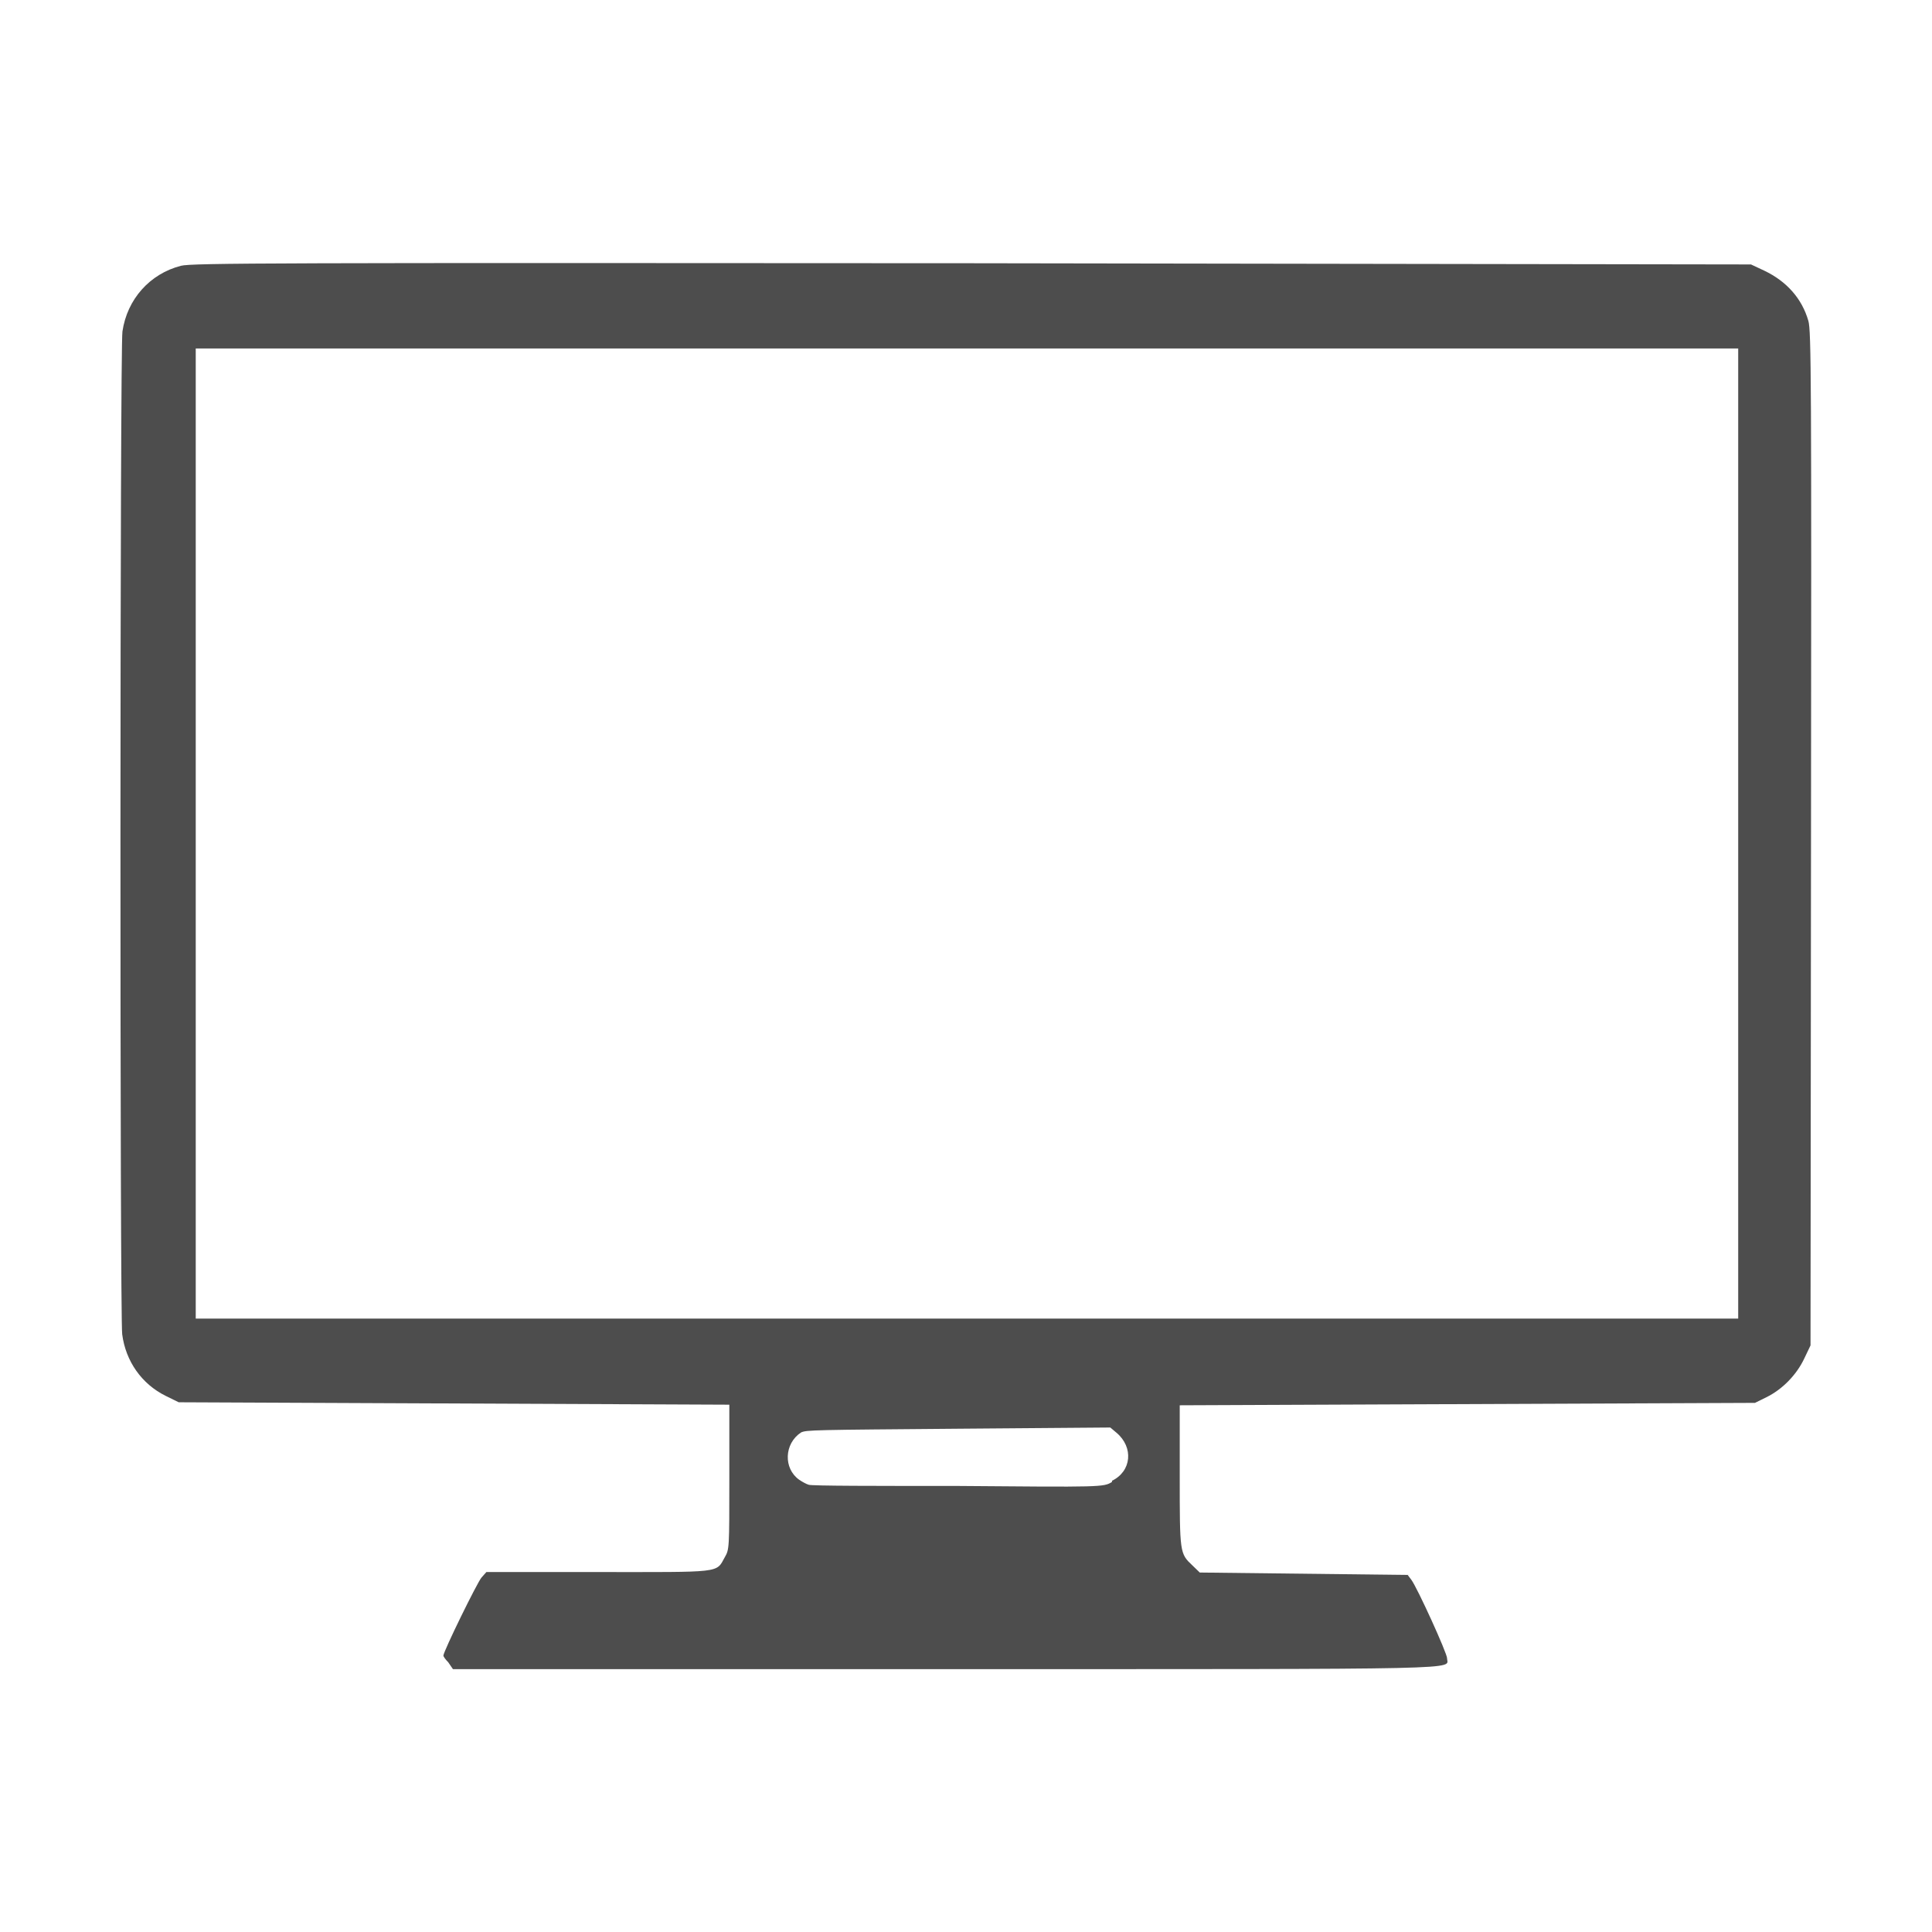
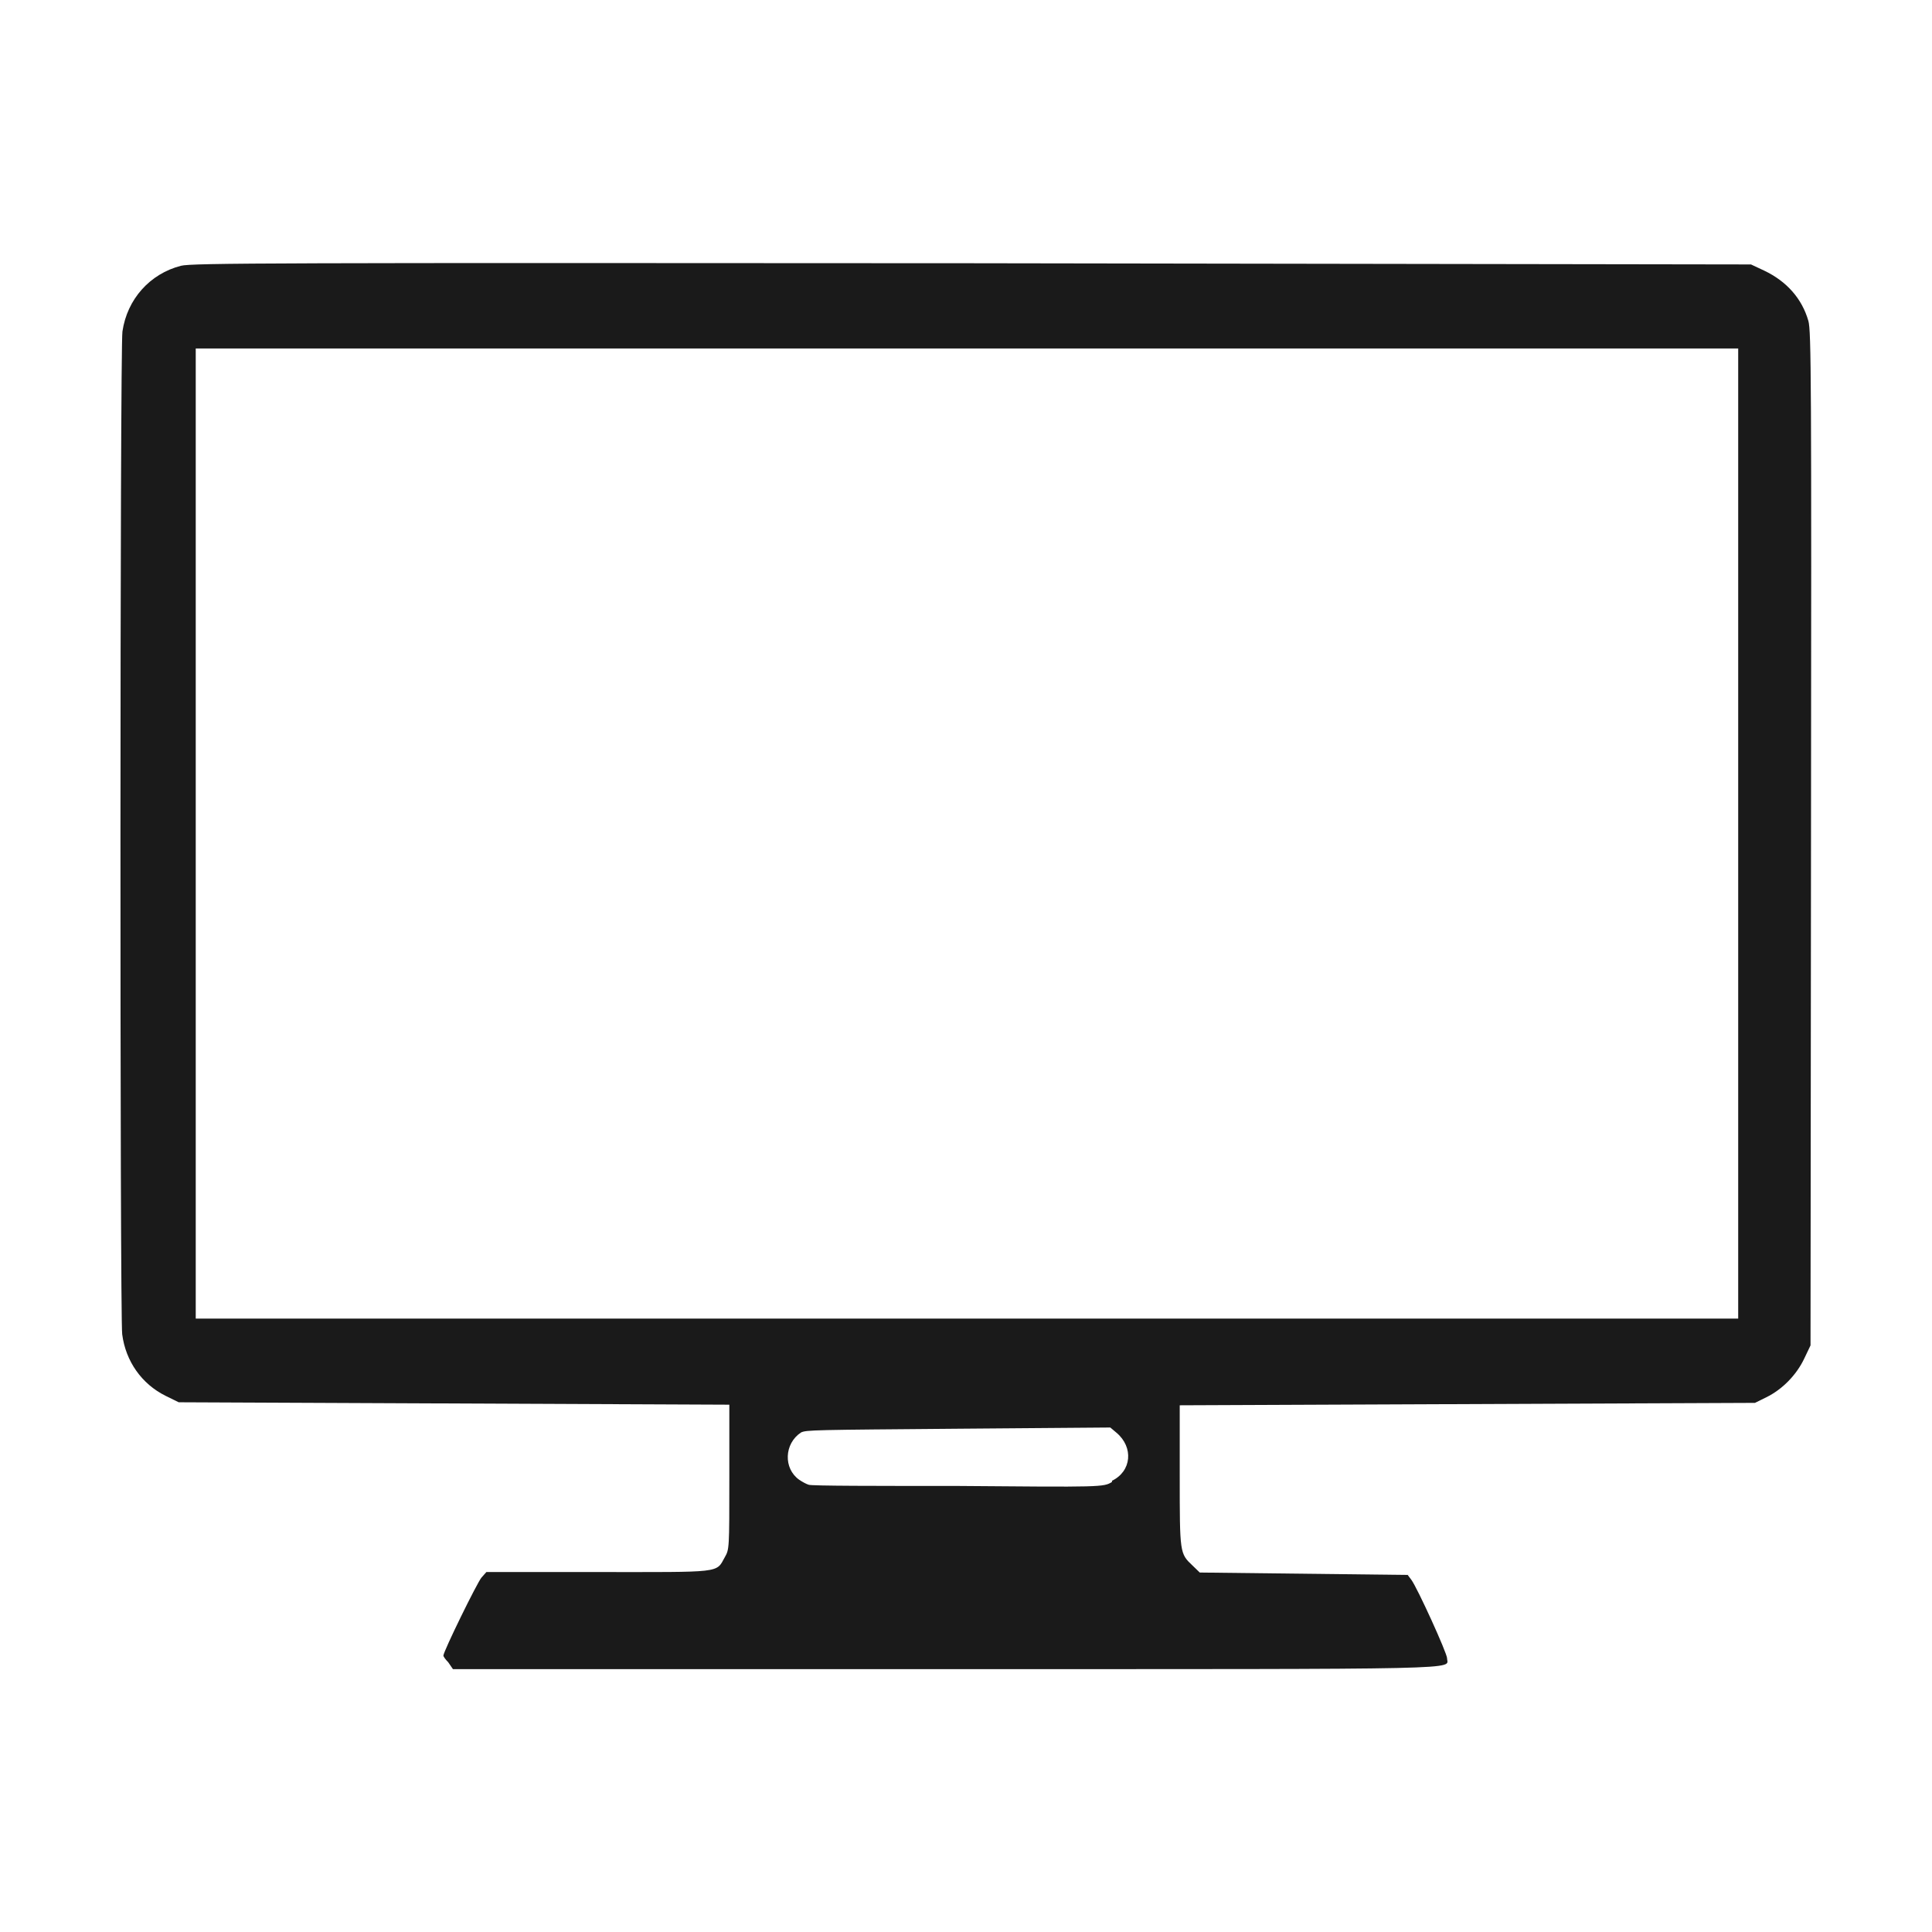
- <svg xmlns="http://www.w3.org/2000/svg" height="16" width="16">
-   <path d="m 3.712,1050.126 c -0.022,-0.022 -0.04,-0.047 -0.04,-0.055 0,-0.034 0.28,-0.606 0.316,-0.647 l 0.04,-0.045 0.922,0 c 1.034,0 0.979,0.01 1.052,-0.122 0.038,-0.067 0.038,-0.068 0.038,-0.665 l 0,-0.599 -2.28,-0.01 -2.28,-0.01 -0.108,-0.053 c -0.198,-0.098 -0.331,-0.286 -0.36,-0.51 -0.02,-0.156 -0.019,-8.165 0.002,-8.305 0.039,-0.267 0.227,-0.478 0.485,-0.544 0.088,-0.023 0.78,-0.025 6.55,-0.021 l 6.452,0.01 0.109,0.051 c 0.187,0.089 0.313,0.232 0.366,0.416 0.024,0.082 0.026,0.493 0.022,4.288 l -0.004,4.197 -0.053,0.111 c -0.064,0.134 -0.18,0.253 -0.312,0.318 l -0.095,0.047 -2.382,0.01 -2.382,0.01 0,0.582 c 0,0.645 6e-6,0.645 0.106,0.745 l 0.06,0.058 0.861,0.01 0.861,0.01 0.03,0.04 c 0.049,0.065 0.296,0.607 0.296,0.65 0,0.095 0.279,0.09 -4.165,0.09 l -4.068,0 z m 5.497,-1.503 c 0.162,-0.078 0.181,-0.277 0.037,-0.398 l -0.051,-0.043 -1.257,0.01 c -1.204,0.01 -1.259,0.01 -1.304,0.031 -0.14,0.092 -0.148,0.298 -0.015,0.392 0.025,0.017 0.06,0.036 0.078,0.041 0.018,0.01 0.575,0.01 1.237,0.01 1.193,0.01 1.205,0.01 1.275,-0.033 z m 5.186,-5.36 0,-4.017 -6.387,0 -6.387,0 0,4.017 0,4.017 6.387,0 6.387,0 z" fill="#4d4d4d" fill-opacity="1" transform="matrix(1 0 0 1 0 -1036.36)" />
+ <svg xmlns="http://www.w3.org/2000/svg" height="16" width="16" id="svg2" version="1.1">
+   <defs id="defs8" />
+   <path d="m 3.712,1050.126 c -0.022,-0.022 -0.04,-0.047 -0.04,-0.055 0,-0.034 0.28,-0.606 0.316,-0.647 l 0.04,-0.045 0.922,0 c 1.034,0 0.979,0.01 1.052,-0.122 0.038,-0.067 0.038,-0.068 0.038,-0.665 l 0,-0.599 -2.28,-0.01 -2.28,-0.01 -0.108,-0.053 c -0.198,-0.098 -0.331,-0.286 -0.36,-0.51 -0.02,-0.156 -0.019,-8.165 0.002,-8.305 0.039,-0.267 0.227,-0.478 0.485,-0.544 0.088,-0.023 0.78,-0.025 6.55,-0.021 l 6.452,0.01 0.109,0.051 c 0.187,0.089 0.313,0.232 0.366,0.416 0.024,0.082 0.026,0.493 0.022,4.288 l -0.004,4.197 -0.053,0.111 c -0.064,0.134 -0.18,0.253 -0.312,0.318 l -0.095,0.047 -2.382,0.01 -2.382,0.01 0,0.582 c 0,0.645 6e-6,0.645 0.106,0.745 l 0.06,0.058 0.861,0.01 0.861,0.01 0.03,0.04 c 0.049,0.065 0.296,0.607 0.296,0.65 0,0.095 0.279,0.09 -4.165,0.09 l -4.068,0 z m 5.497,-1.503 c 0.162,-0.078 0.181,-0.277 0.037,-0.398 l -0.051,-0.043 -1.257,0.01 c -1.204,0.01 -1.259,0.01 -1.304,0.031 -0.14,0.092 -0.148,0.298 -0.015,0.392 0.025,0.017 0.06,0.036 0.078,0.041 0.018,0.01 0.575,0.01 1.237,0.01 1.193,0.01 1.205,0.01 1.275,-0.033 z m 5.186,-5.36 0,-4.017 -6.387,0 -6.387,0 0,4.017 0,4.017 6.387,0 6.387,0 z" fill="#4d4d4d" fill-opacity="1" transform="matrix(1 0 0 1 0 -1036.36)" id="path4" style="fill:#1a1a1a" />
</svg>
